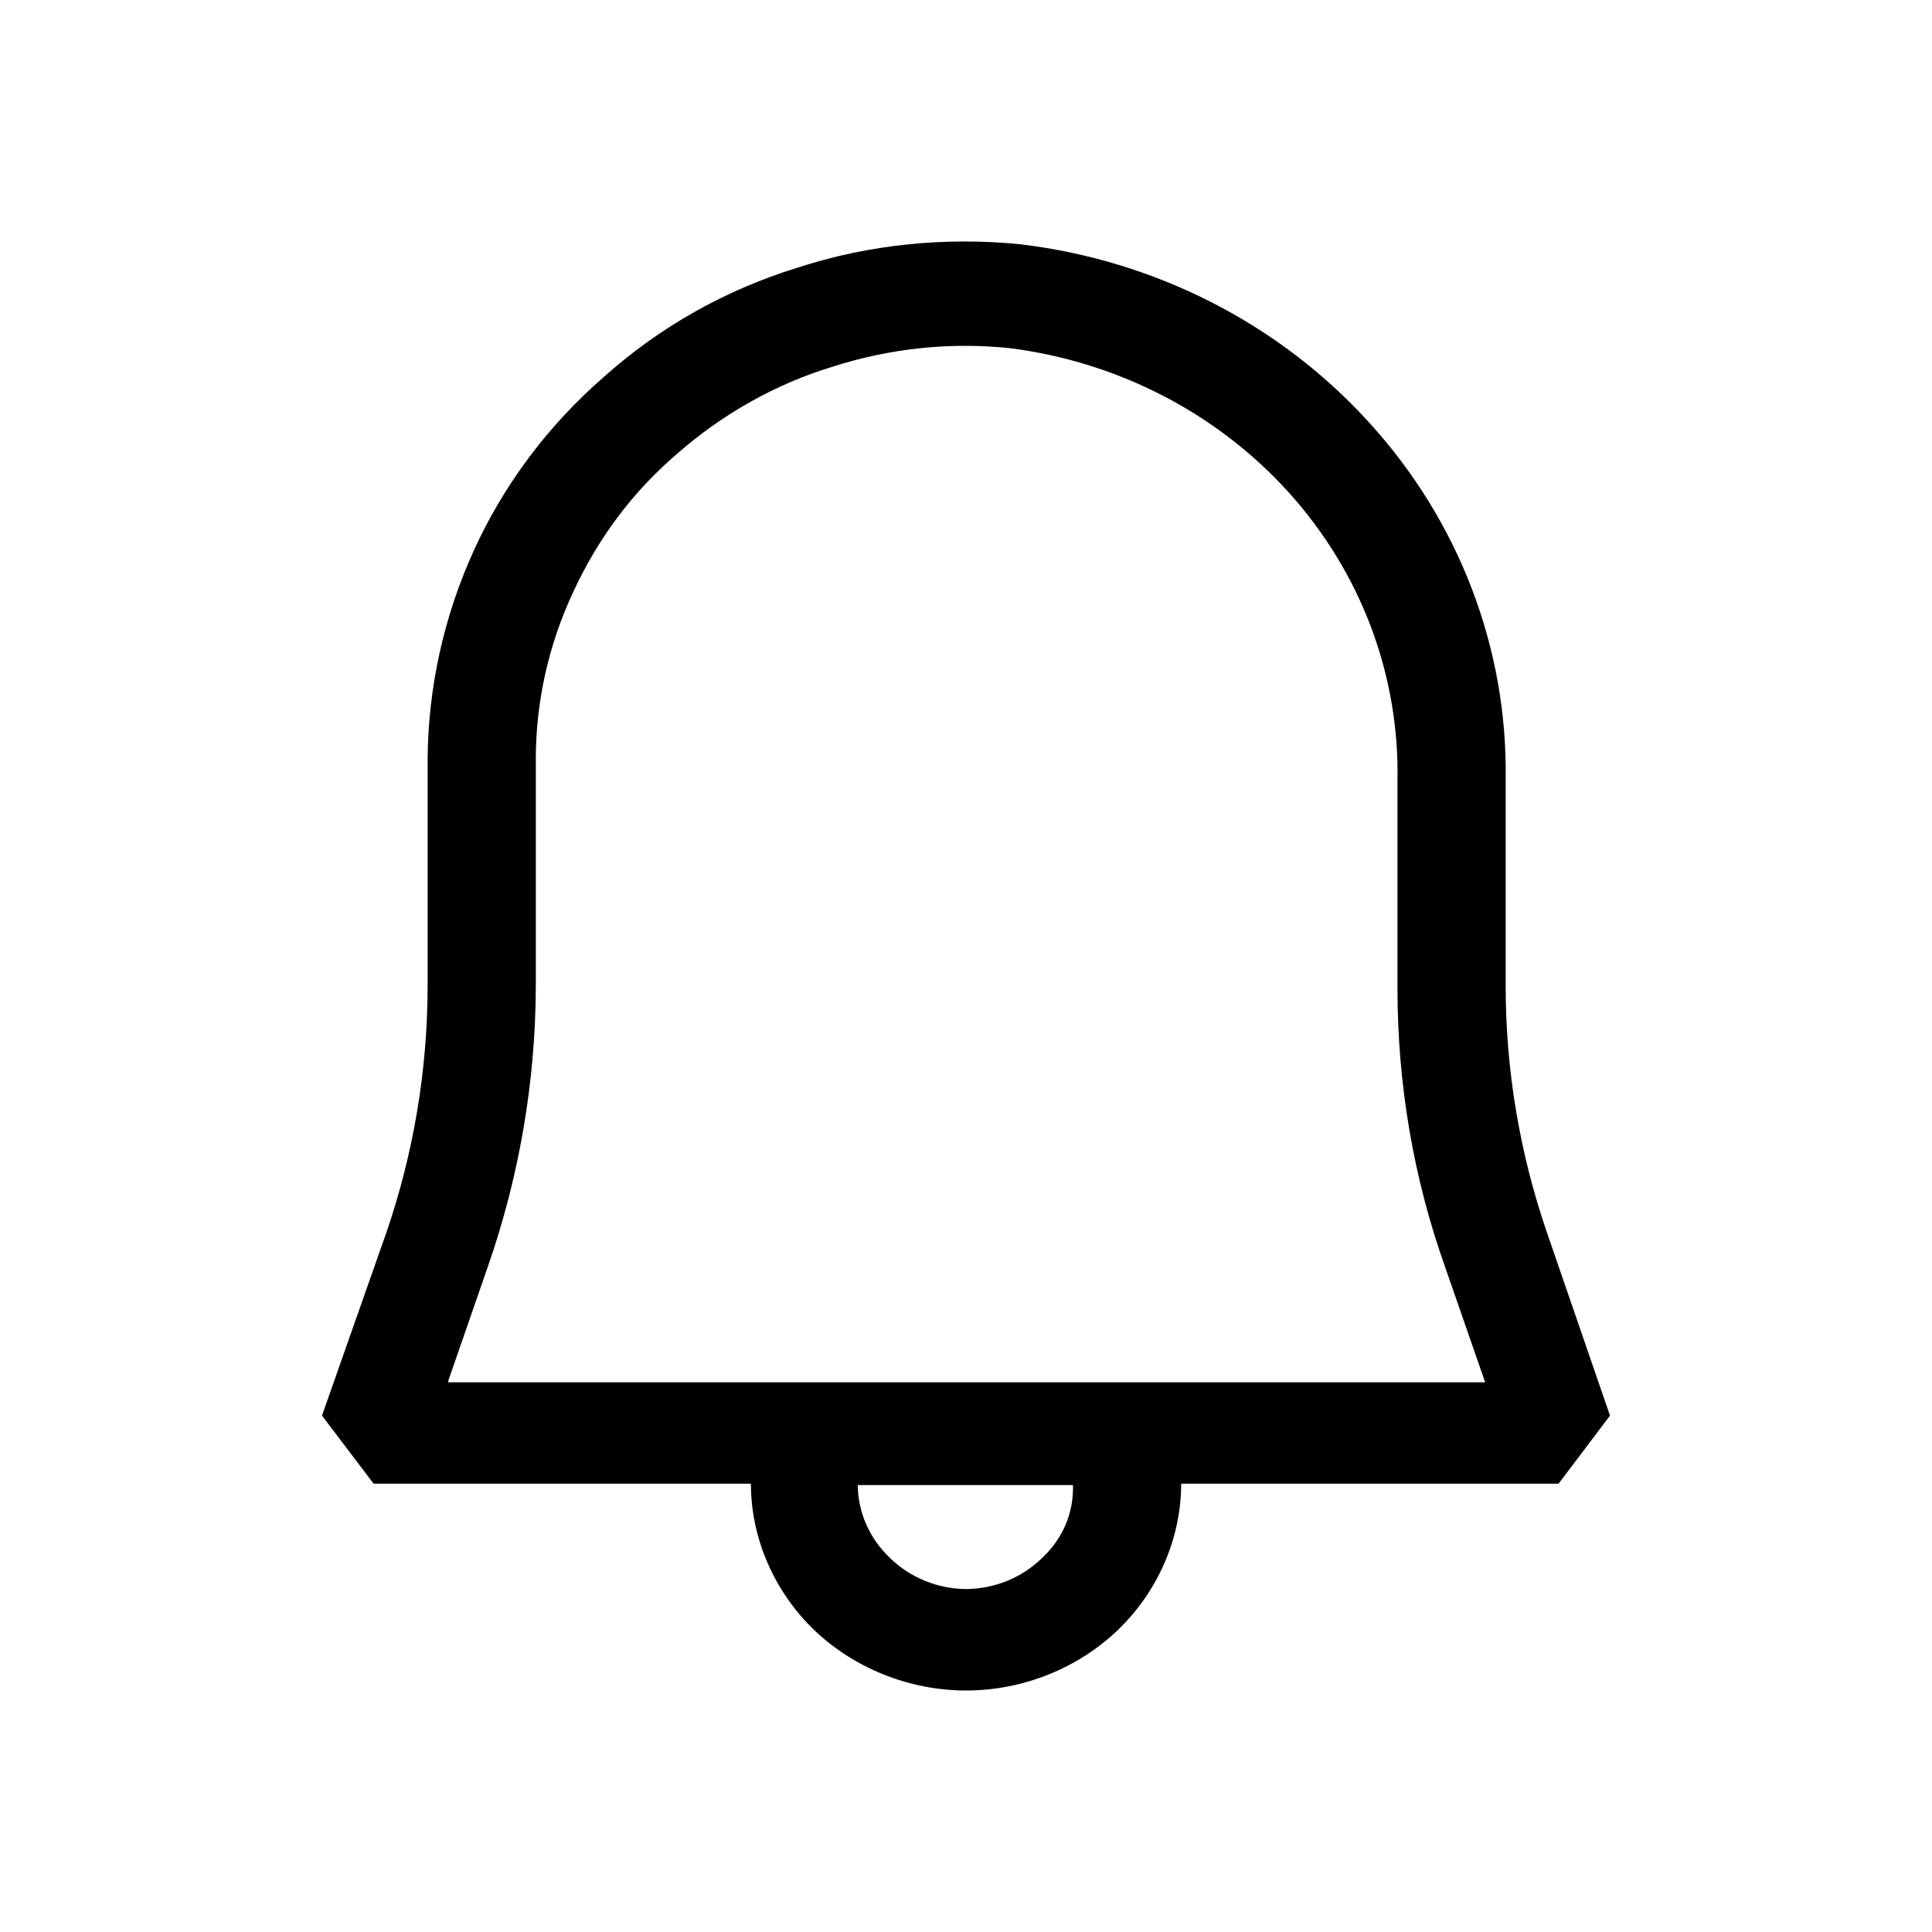
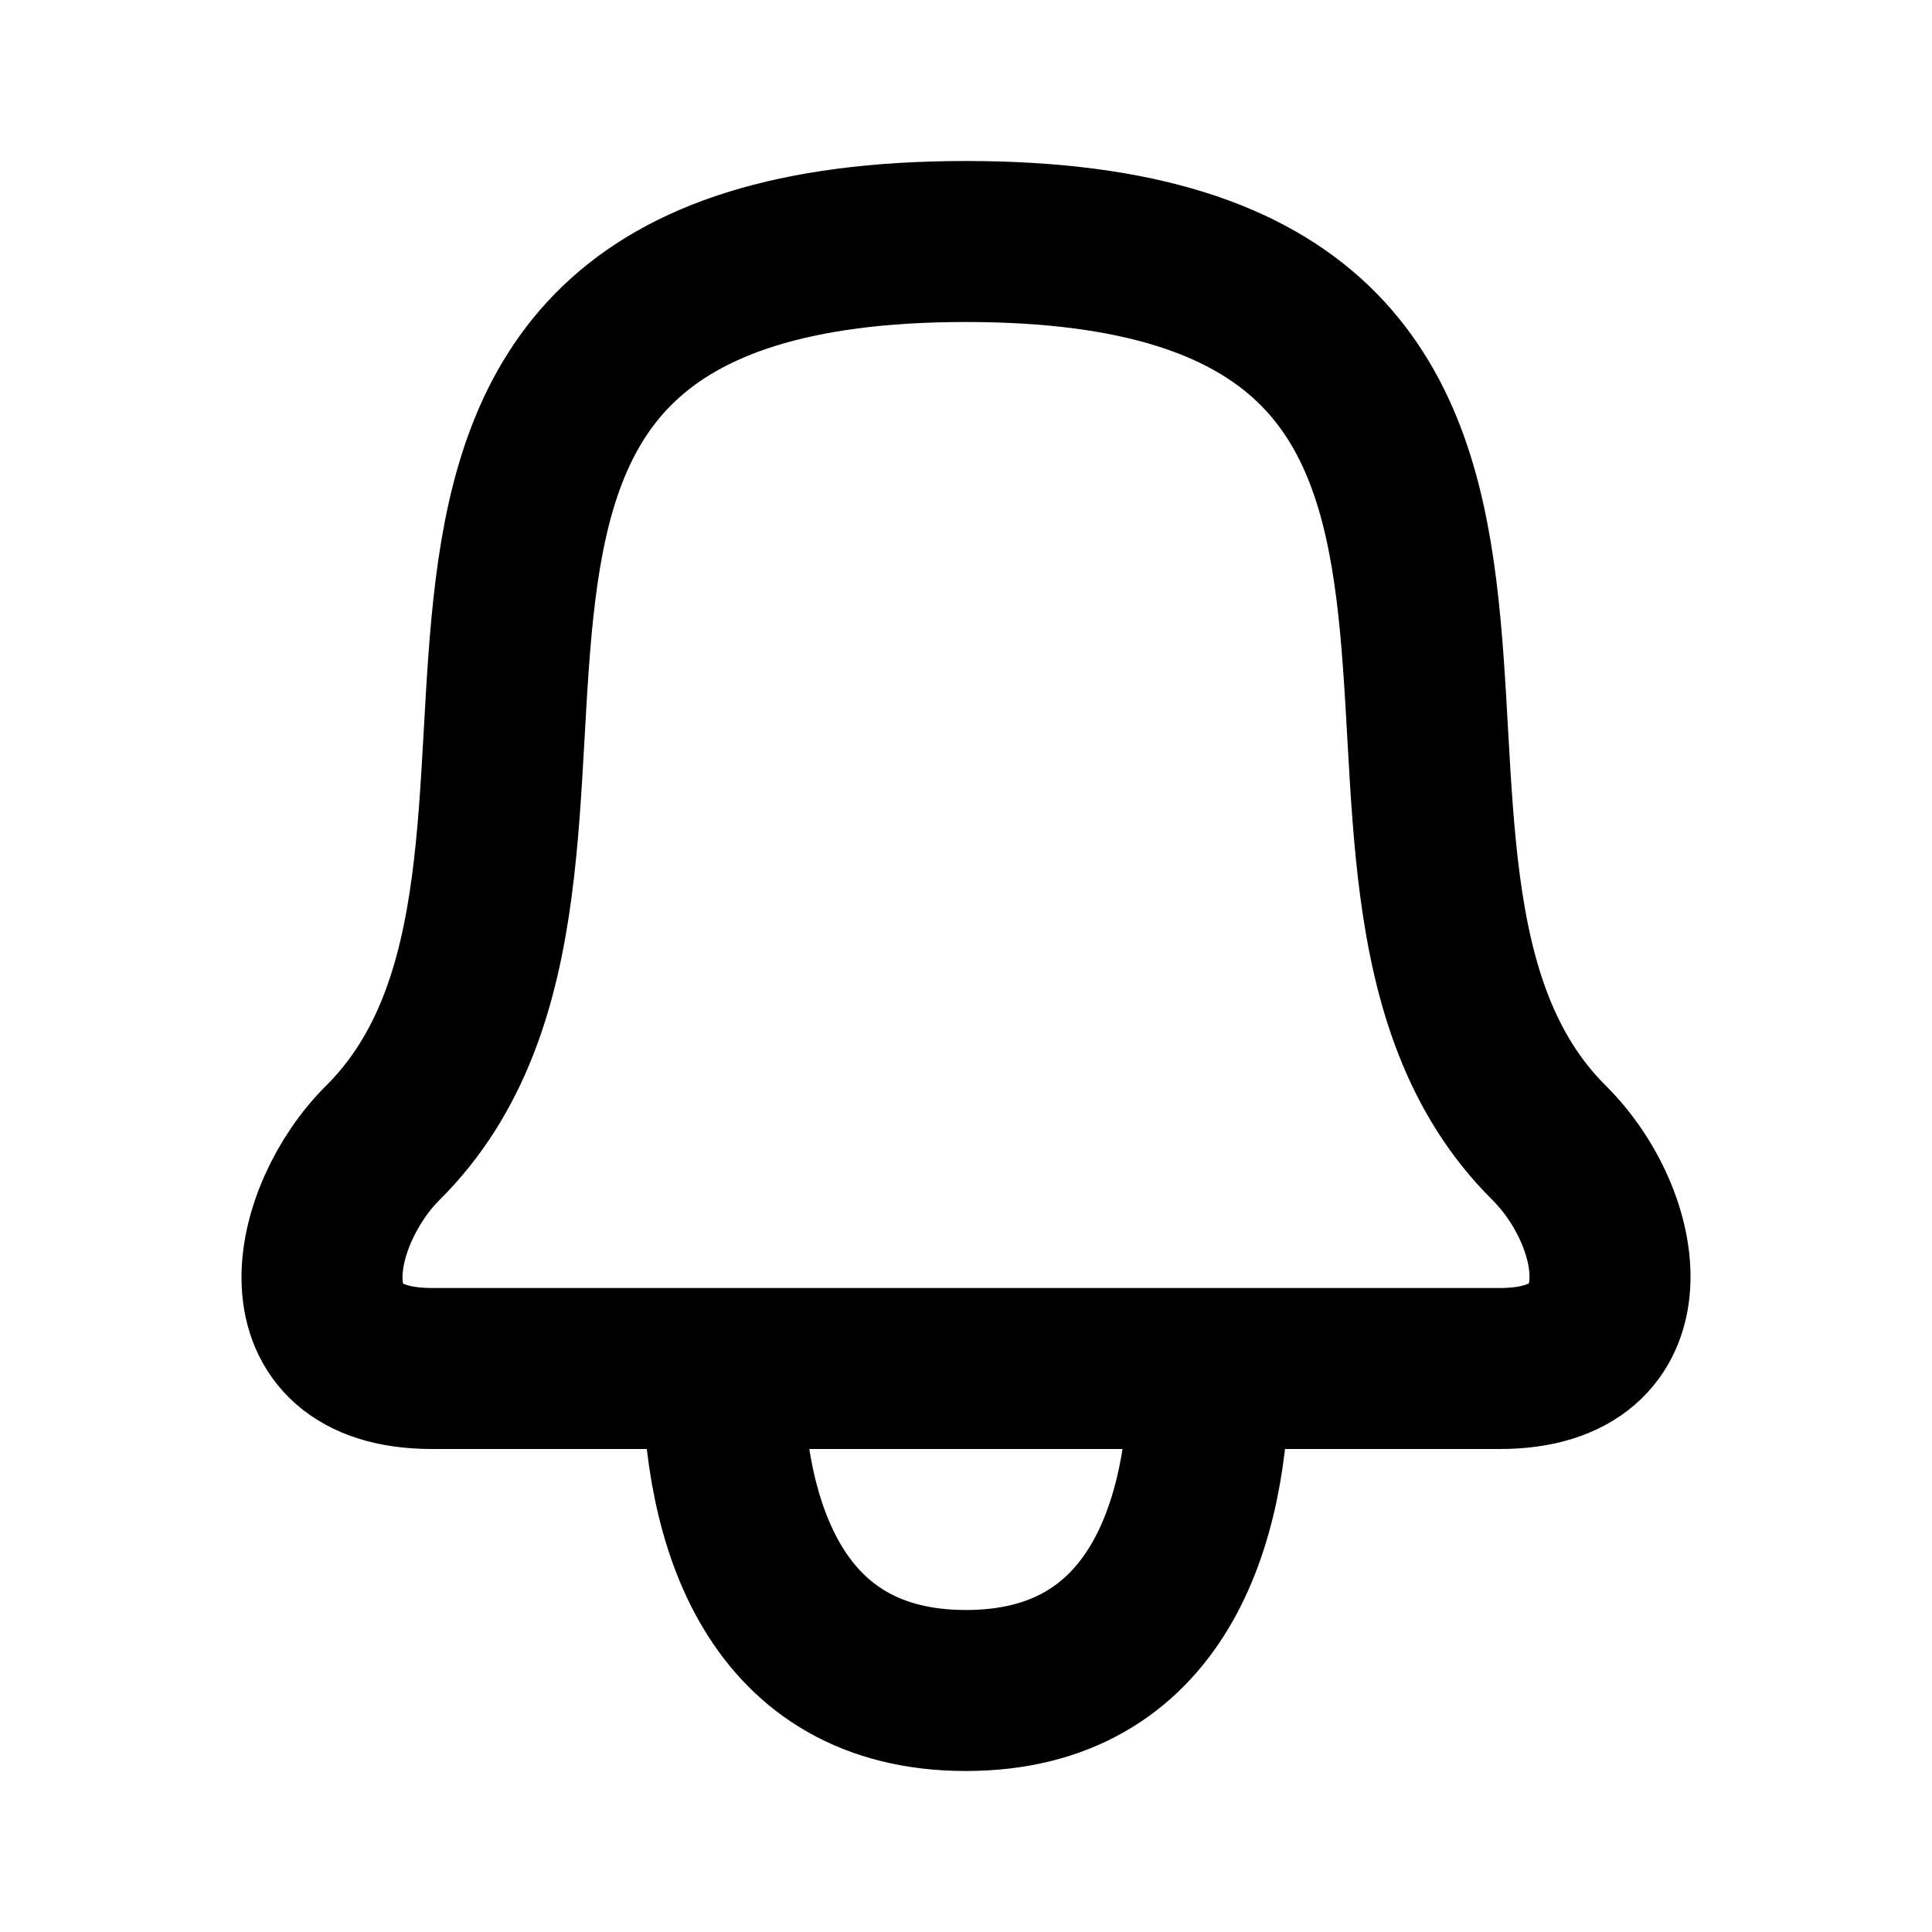
<svg xmlns="http://www.w3.org/2000/svg" width="24" height="24" viewBox="0 0 24 24" fill="none">
-   <path d="M19.216 15.309C18.877 14.322 18.704 13.289 18.704 12.249V9.68C18.728 8.052 18.124 6.473 17.008 5.249C15.896 4.023 14.352 3.234 12.672 3.034C11.744 2.942 10.8 3.034 9.904 3.326C9.007 3.603 8.192 4.064 7.504 4.68C6.813 5.28 6.262 6.014 5.888 6.834C5.514 7.654 5.318 8.539 5.312 9.434V12.263C5.31 13.298 5.137 14.327 4.8 15.31L4 17.585L4.641 18.431H9.328C9.328 19.107 9.616 19.768 10.112 20.247C10.607 20.722 11.296 21 12.001 21C12.706 21 13.392 20.724 13.888 20.247C14.384 19.77 14.673 19.107 14.673 18.431H19.361L20 17.585L19.216 15.309ZM12.944 19.355C12.82 19.476 12.674 19.572 12.512 19.638C12.35 19.704 12.176 19.738 12.001 19.74C11.825 19.738 11.651 19.704 11.489 19.637C11.326 19.571 11.18 19.475 11.056 19.354C10.931 19.236 10.831 19.095 10.762 18.939C10.693 18.784 10.657 18.617 10.655 18.448H13.329C13.334 18.616 13.303 18.784 13.237 18.941C13.171 19.097 13.07 19.238 12.944 19.355ZM5.567 17.157L6.064 15.724C6.451 14.608 6.651 13.441 6.656 12.264V9.434C6.656 8.71 6.817 8.003 7.12 7.356C7.424 6.695 7.856 6.11 8.416 5.633C8.977 5.142 9.633 4.772 10.337 4.557C11.056 4.325 11.808 4.248 12.544 4.325C13.892 4.496 15.128 5.137 16.017 6.126C16.907 7.116 17.385 8.387 17.36 9.695V12.28C17.36 13.448 17.552 14.617 17.952 15.74L18.449 17.171H5.569V17.155L5.567 17.157Z" fill="black" />
+   <path d="M15.019 17H8.979M15.019 17H18.633C20.509 17 20.192 15.14 19.243 14.196C15.825 10.801 20.68 3 11.999 3C3.318 3 8.174 10.8 4.756 14.196C3.843 15.104 3.454 17 5.366 17H8.979M15.019 17C15.019 18.925 14.371 21 11.999 21C9.627 21 8.979 18.925 8.979 17" stroke="black" stroke-width="2" stroke-linecap="round" stroke-linejoin="round" />
</svg>
